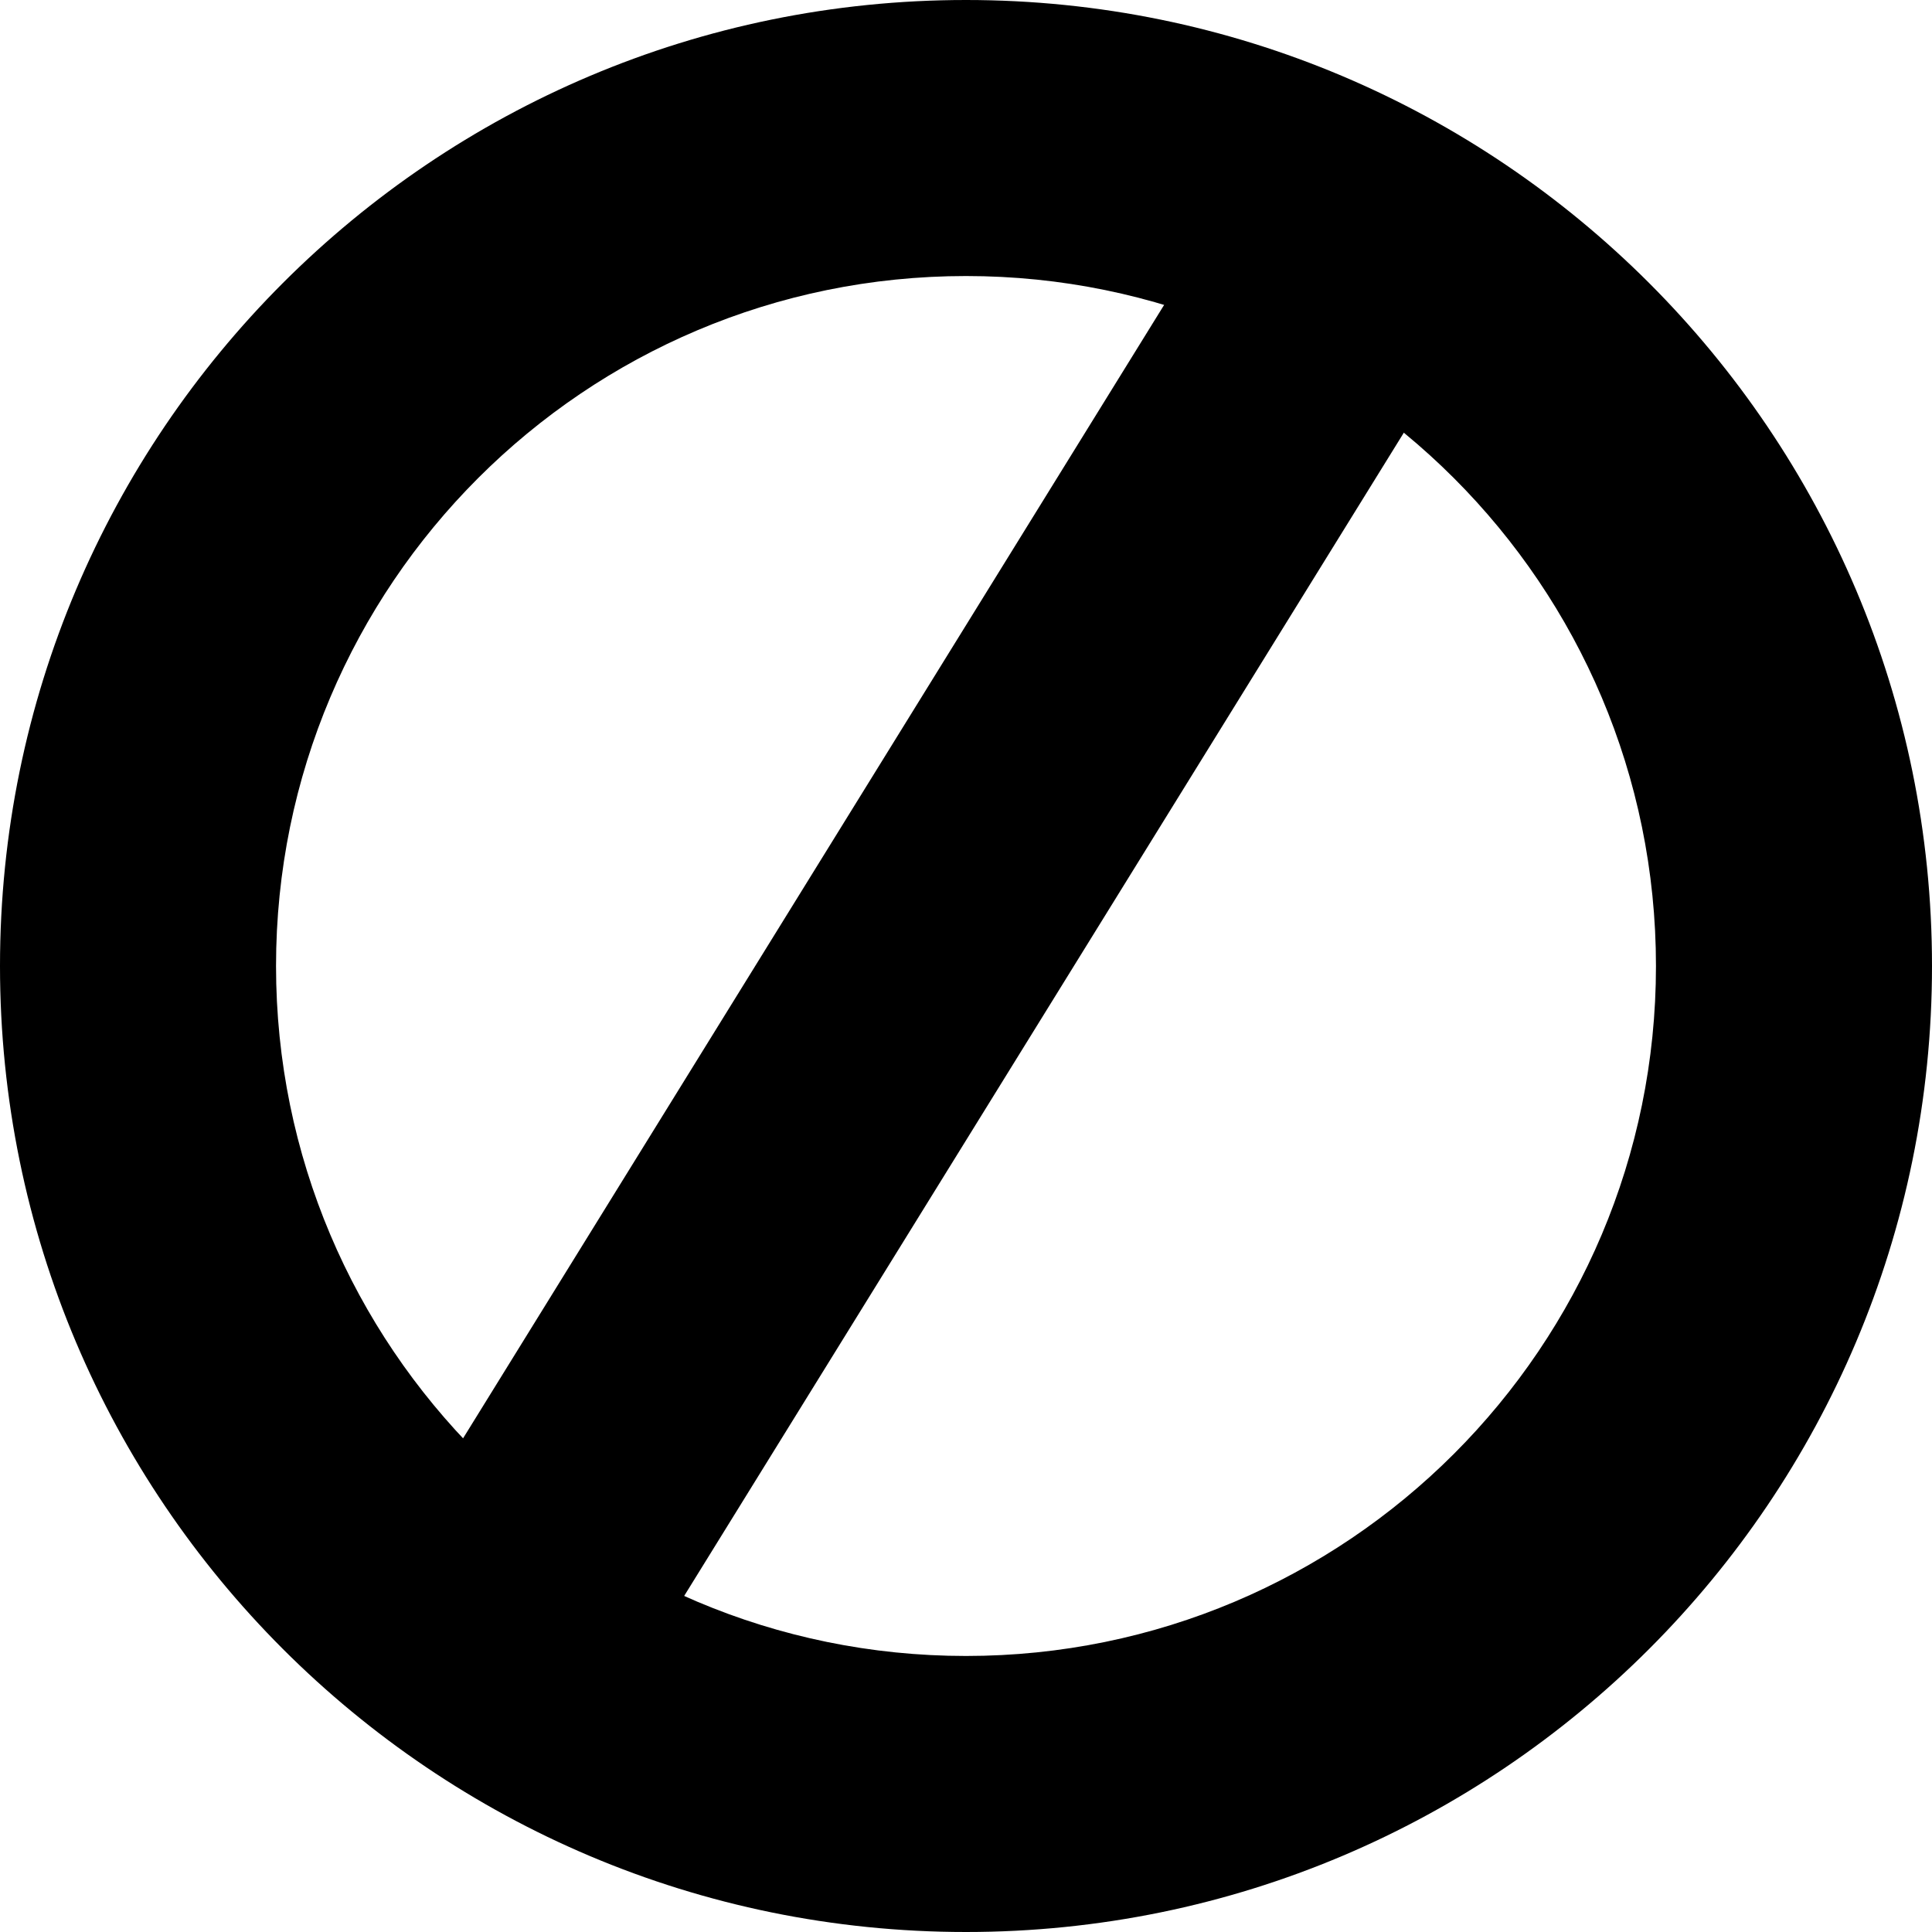
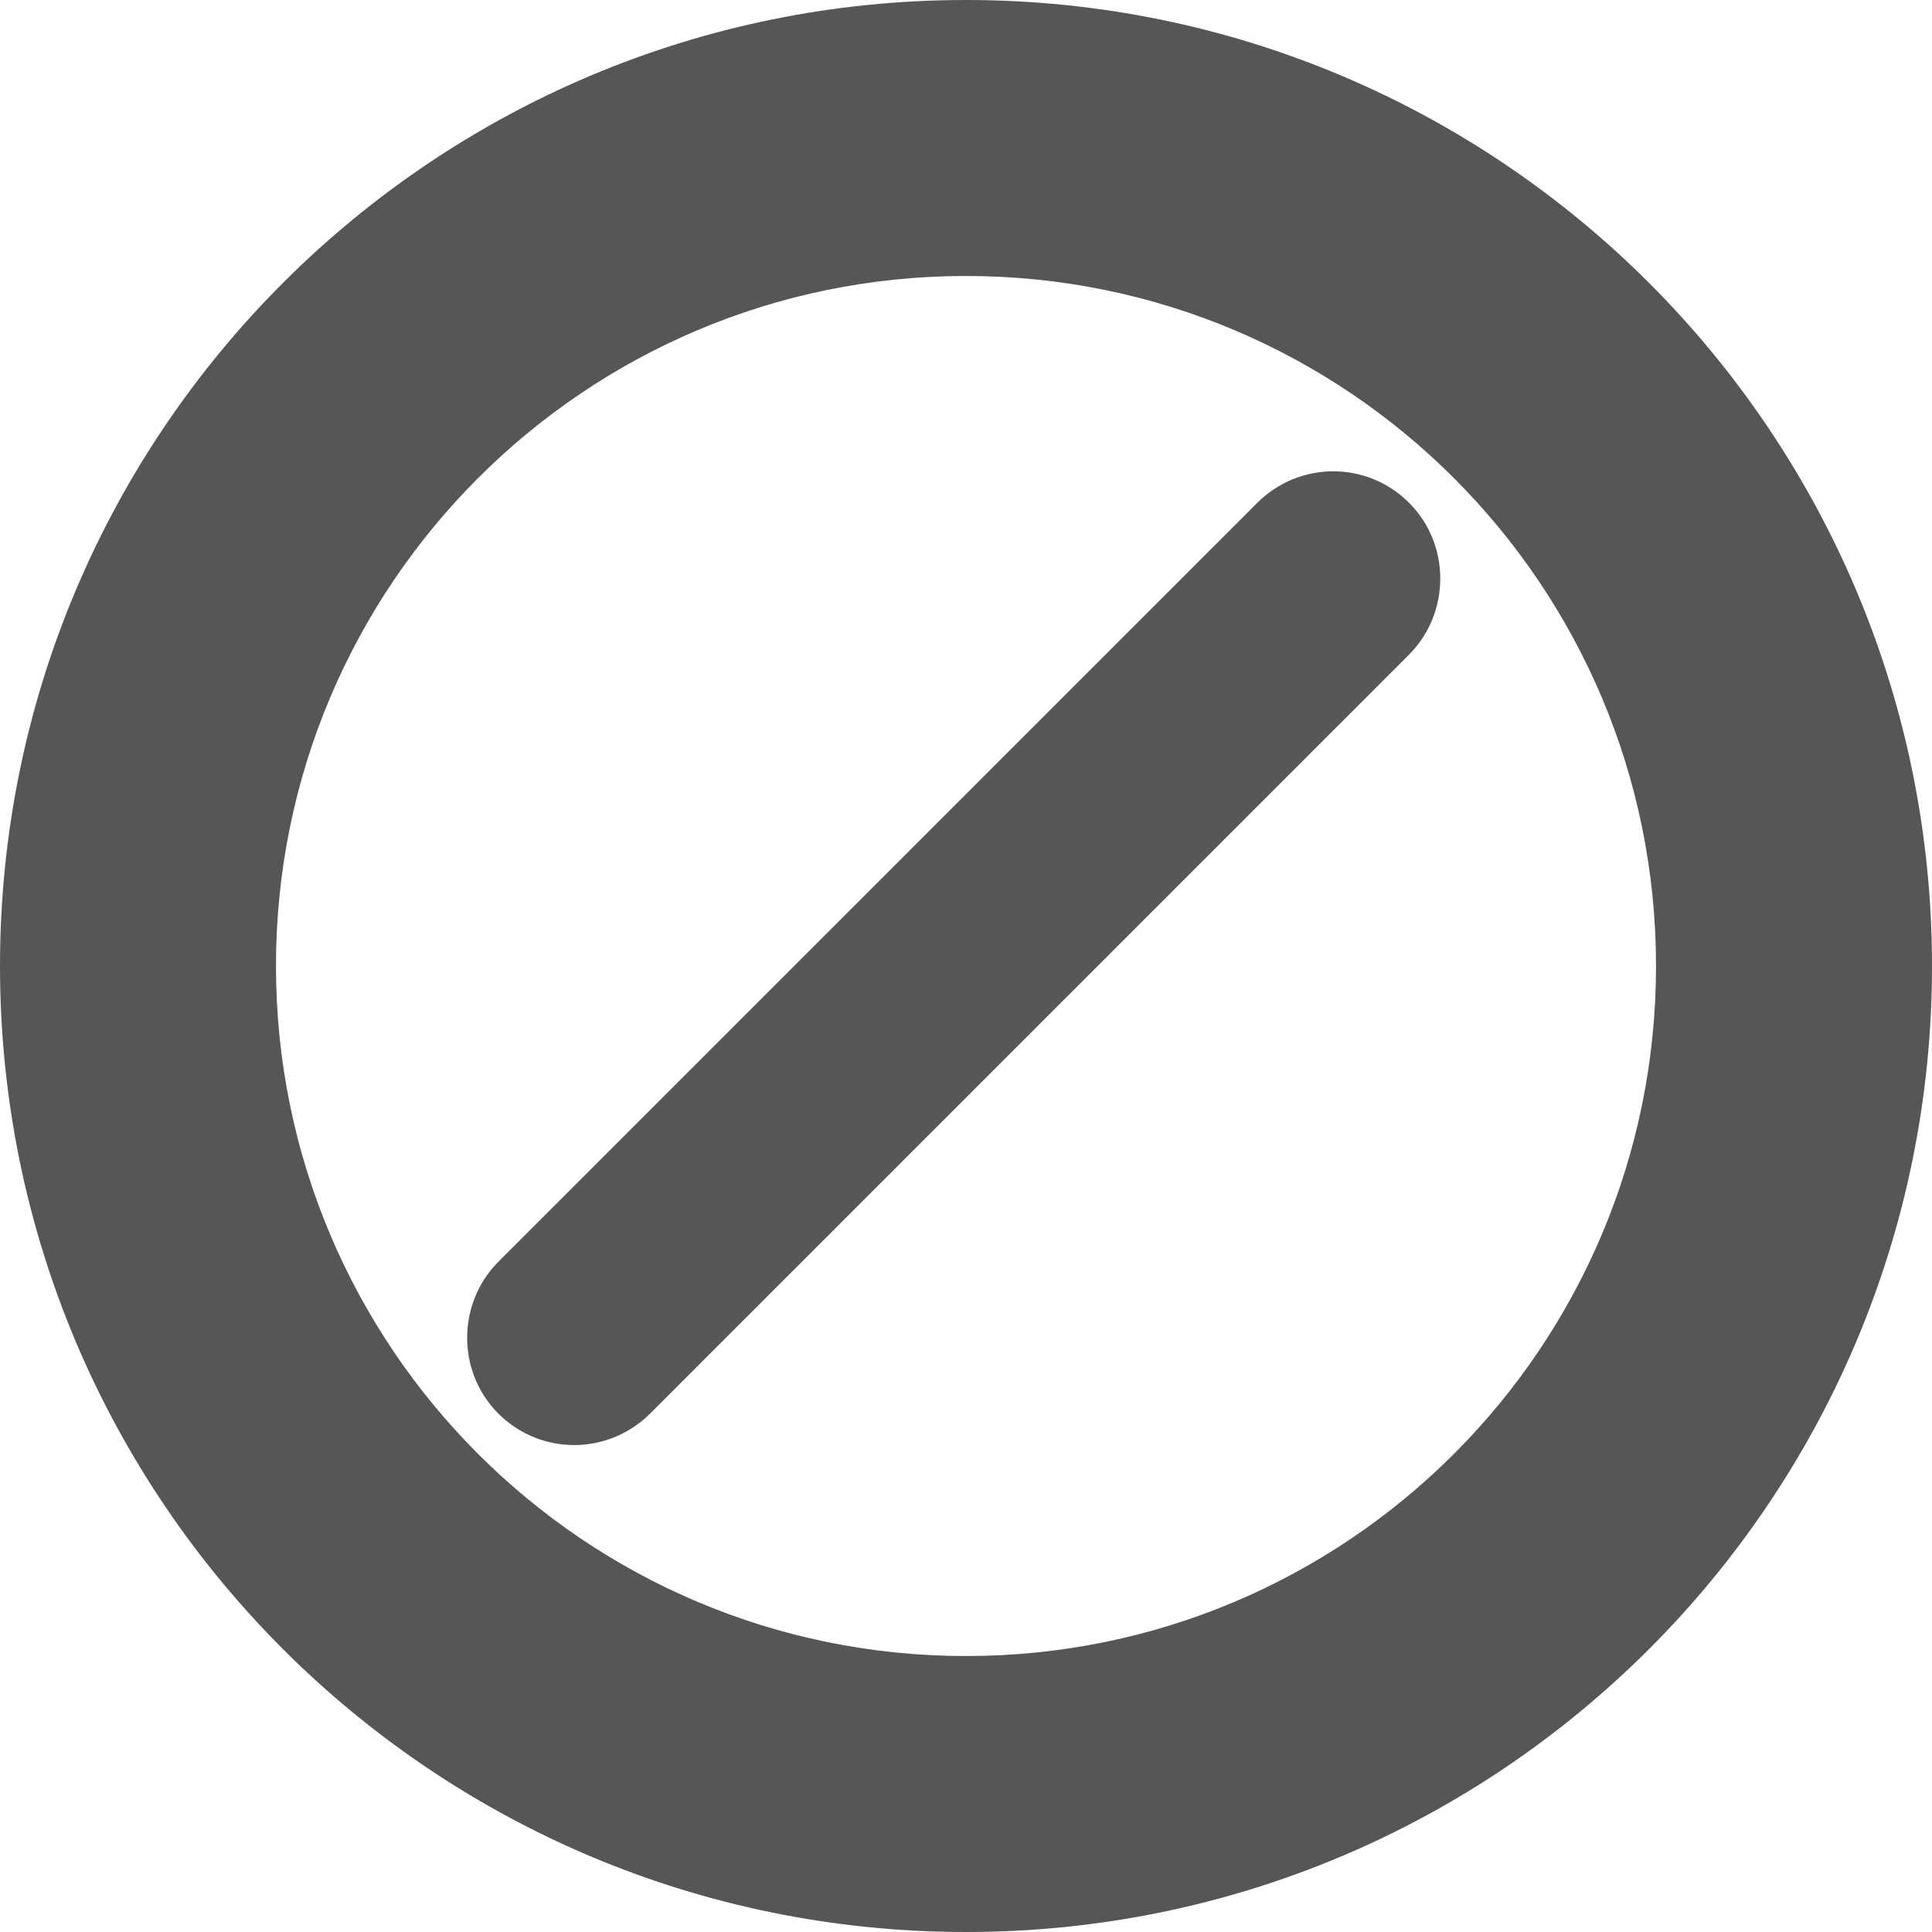
- <svg xmlns="http://www.w3.org/2000/svg" width="16px" height="16px" viewBox="0 0 16 16" version="1.1">
-   <defs />
-   <g id="Page-1" stroke="none" stroke-width="1" fill="none" fill-rule="evenodd">
-     <g id="block" fill="#000000">
-       <g id="Page-1">
-         <g id="block-2">
-           <g id="Group">
-             <path d="M3.2,12.938 L10.628,0.929 L12.608,1.996 L5.179,14.004 L3.2,12.938 L3.2,12.938 Z" id="Rectangle-419" />
-             <path d="M16,8 C16,3.582 12.418,0 8,0 C3.582,0 0,3.582 0,8 C0,12.418 3.582,16 8,16 C12.418,16 16,12.418 16,8 L16,8 Z M2.286,8 C2.286,4.844 4.844,2.286 8,2.286 C11.156,2.286 13.714,4.844 13.714,8 C13.714,11.156 11.156,13.714 8,13.714 C4.844,13.714 2.286,11.156 2.286,8 L2.286,8 Z" id="block" />
-           </g>
-         </g>
-       </g>
-     </g>
-   </g>
+ <svg xmlns="http://www.w3.org/2000/svg" version="1.1" width="32" height="32" viewBox="0 0 32 32">
+   <path fill="#565656" d="M32 16c0-8.837-7.163-16-16-16s-16 7.163-16 16c0 8.837 7.163 16 16 16s16-7.163 16-16zM4.571 16c0-6.312 5.117-11.429 11.429-11.429s11.429 5.117 11.429 11.429c0 6.312-5.117 11.429-11.429 11.429s-11.429-5.117-11.429-11.429zM8.254 23.413c-0.694-0.694-0.684-1.83 0.003-2.517l12.565-12.565c0.696-0.696 1.818-0.702 2.517-0.003 0.694 0.694 0.684 1.83-0.003 2.517l-12.565 12.565c-0.696 0.696-1.818 0.702-2.517 0.003z" />
</svg>
